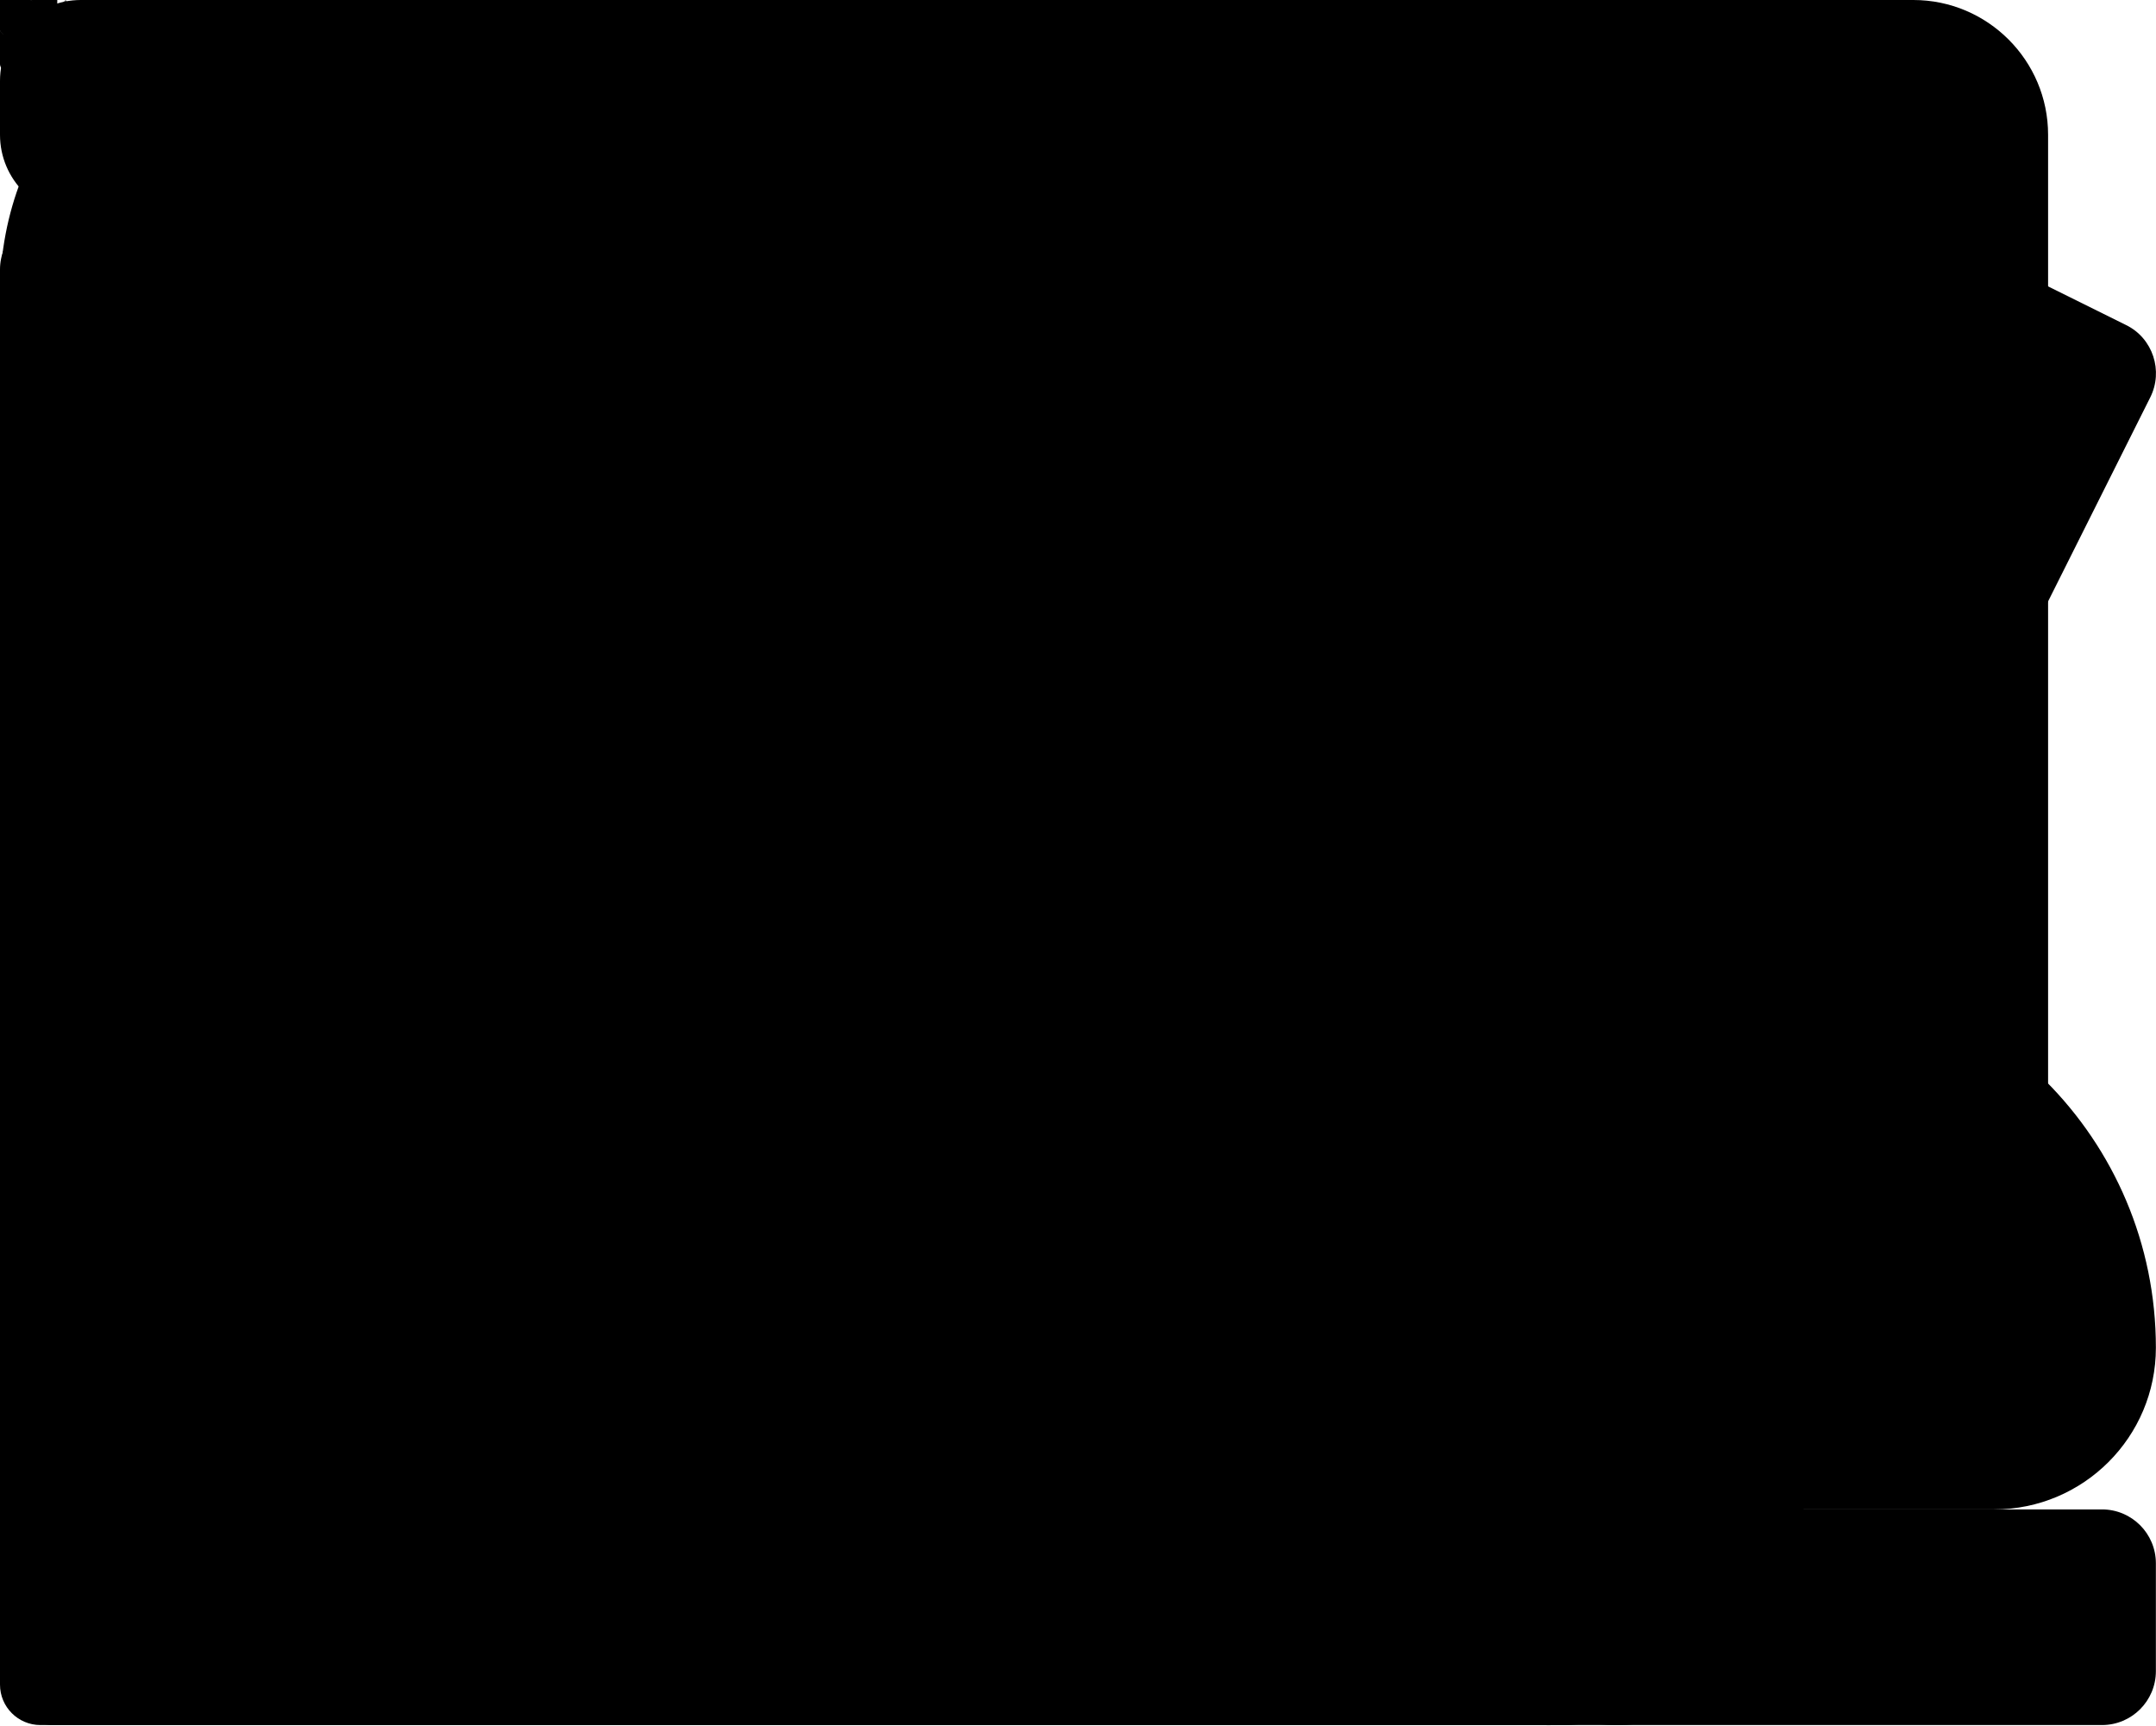
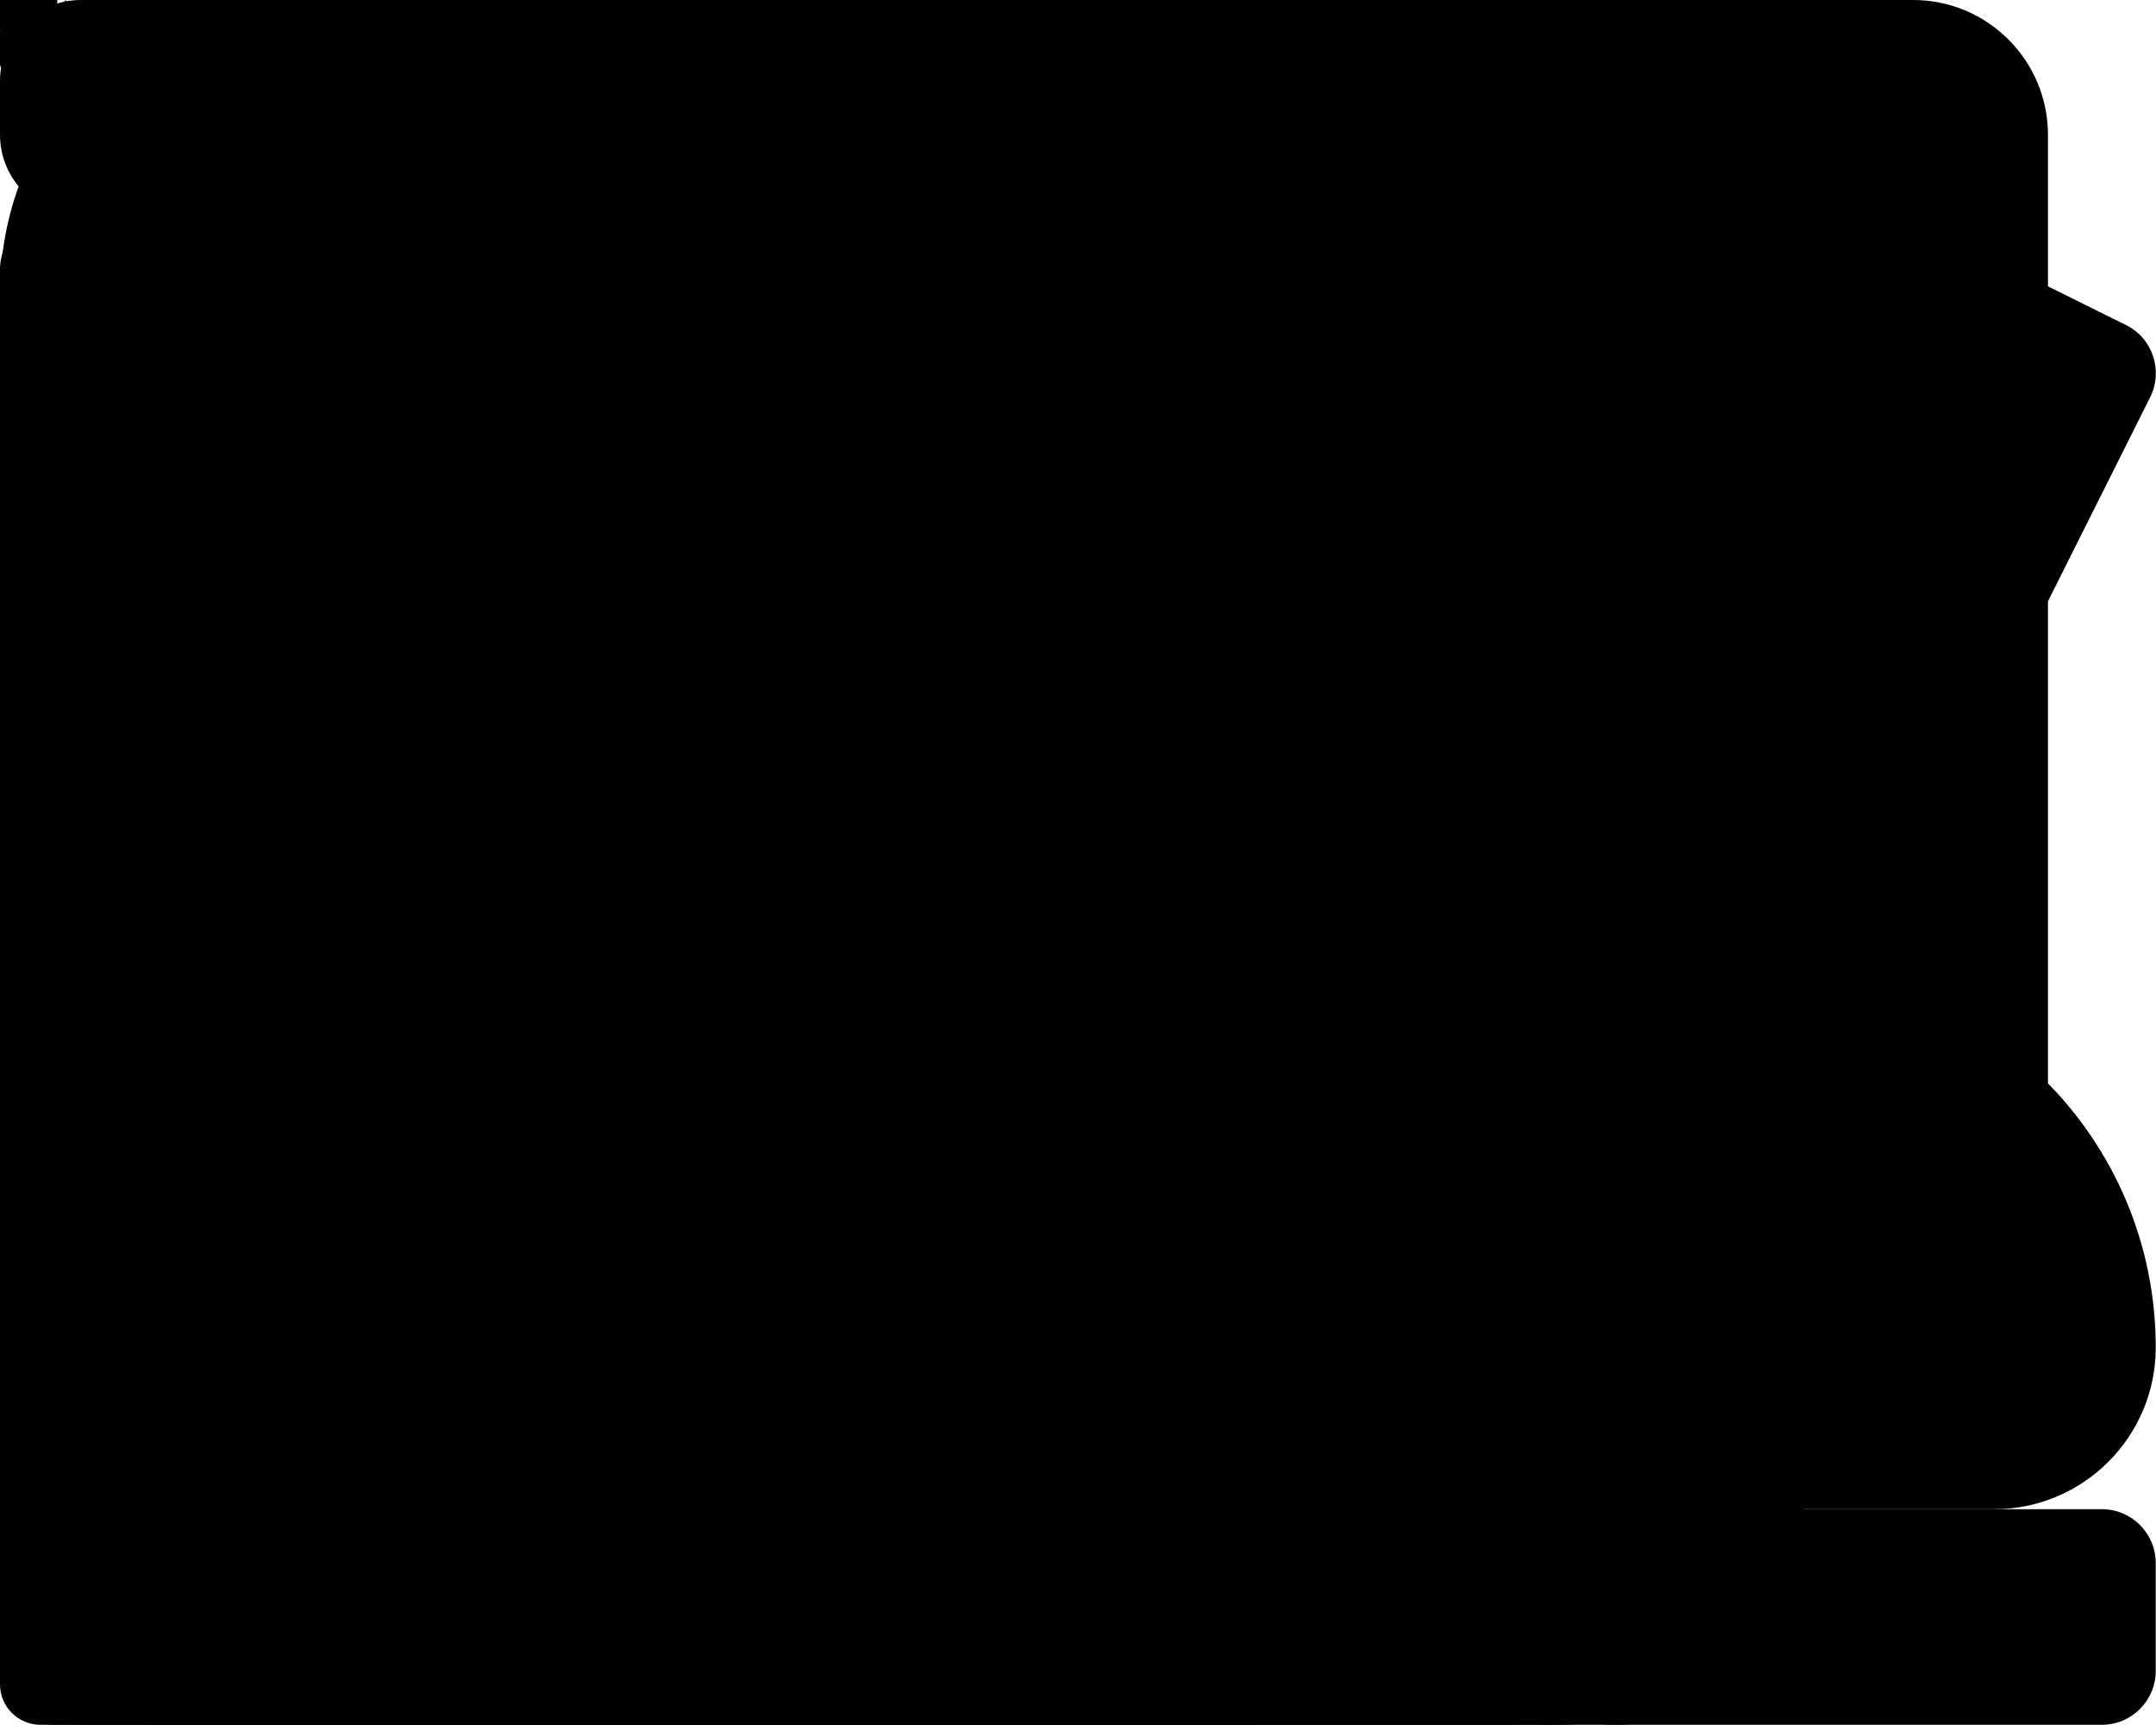
<svg xmlns="http://www.w3.org/2000/svg">
  <path id="pencil" d="M3,17.25V21H6.75L17.81,9.94,14.06,6.19ZM20.71,7.04a1,1,0,0,0,0-1.41L18.37,3.29a1,1,0,0,0-1.41,0L15.13,5.12l3.75,3.75,1.83-1.83Z" transform="translate(-3 -2.998)" />
  <path id="star" d="M12,17.27,18.18,21l-1.64-7.03L22,9.24l-7.19-.61L12,2,9.19,8.63,2,9.24l5.46,4.73L5.82,21Z" transform="translate(-2 -2)" />
  <path id="productIcon" d="M20,6H17.82A2.993,2.993,0,0,0,12.5,3.35l-.5.67-.5-.68A2.994,2.994,0,0,0,6.18,6H4A1.985,1.985,0,0,0,2.01,8L2,19a1.993,1.993,0,0,0,2,2H20a1.993,1.993,0,0,0,2-2V8A1.993,1.993,0,0,0,20,6ZM15,4a1,1,0,1,1-1,1A1,1,0,0,1,15,4ZM9,4A1,1,0,1,1,8,5,1,1,0,0,1,9,4ZM20,19H4V17H20Zm0-5H4V8H9.08L7,10.83,8.62,12,11,8.76,12,7.4l1,1.36L15.38,12,17,10.83,14.92,8H20Z" transform="translate(-2 -2)" />
  <path id="order" d="M7,18a2,2,0,1,0,2,2A2,2,0,0,0,7,18ZM1,2V4H3l3.6,7.59L5.25,14.04A1.933,1.933,0,0,0,5,15a2.006,2.006,0,0,0,2,2H19V15H7.42a.248.248,0,0,1-.25-.25l.03-.12L8.1,13h7.45a1.991,1.991,0,0,0,1.75-1.03l3.58-6.49A.977.977,0,0,0,21,5a1,1,0,0,0-1-1H5.21L4.27,2H1ZM17,18a2,2,0,1,0,2,2A2,2,0,0,0,17,18Z" transform="translate(-1 -2)" />
  <g id="categories" data-name="Group 320" transform="translate(2 0.734)">
    <g id="Group_321" data-name="Group 321" transform="translate(-110 -55)">
      <path id="" d="M3,9H1V20a1.993,1.993,0,0,0,2,2H17a1.993,1.993,0,0,0,2-2H3ZM18,5V3a1.993,1.993,0,0,0-2-2H12a1.993,1.993,0,0,0-2,2V5H5V16a1.993,1.993,0,0,0,2,2H21a1.993,1.993,0,0,0,2-2V5ZM12,3h4V5H12Zm0,12V8l5.5,3Z" transform="translate(107 53.266)" />
    </g>
  </g>
  <path id="report" d="M12,2A10,10,0,1,0,22,12,10,10,0,0,0,12,2Zm1,15H11V11h2Zm0-8H11V7h2Z" transform="translate(-2 -2)" />
  <path id="message" data-name="Union 11" d="M11.875,15.438H5.938l2.171-2.376h7.329a1.187,1.187,0,0,0,1.187-1.187V4.751h1.187A1.187,1.187,0,0,1,19,5.938v8.312a1.188,1.188,0,0,1-1.187,1.188H15.438V19ZM3.562,10.687H1.187A1.188,1.188,0,0,1,0,9.5V1.187A1.188,1.188,0,0,1,1.187,0H13.062a1.188,1.188,0,0,1,1.187,1.187V9.5a1.187,1.187,0,0,1-1.187,1.187H7.125L3.562,14.249Z" />
  <path id="profile" d="M18.147,12.159a7.21,7.21,0,0,0,.065-.907,7.211,7.211,0,0,0-.065-.907L20.1,8.819a.467.467,0,0,0,.111-.592l-1.85-3.2a.465.465,0,0,0-.564-.2l-2.3.925a6.76,6.76,0,0,0-1.564-.907l-.352-2.452A.451.451,0,0,0,13.123,2h-3.7a.451.451,0,0,0-.453.389L8.617,4.84a7.108,7.108,0,0,0-1.564.907l-2.3-.925a.451.451,0,0,0-.564.2l-1.85,3.2a.456.456,0,0,0,.111.592L4.4,10.346a7.338,7.338,0,0,0-.065.907,7.338,7.338,0,0,0,.065.907L2.446,13.686a.467.467,0,0,0-.111.592l1.85,3.2a.465.465,0,0,0,.564.2l2.3-.925a6.76,6.76,0,0,0,1.564.907l.352,2.452a.451.451,0,0,0,.453.389h3.7a.451.451,0,0,0,.453-.389l.352-2.452a7.109,7.109,0,0,0,1.564-.907l2.3.925a.451.451,0,0,0,.564-.2l1.85-3.2a.467.467,0,0,0-.111-.592Zm-6.875,2.332a3.238,3.238,0,1,1,3.238-3.238A3.242,3.242,0,0,1,11.273,14.491Z" transform="translate(-2.271 -2)" />
  <path id="logout" d="M12.444,3H10.556v9.444h1.889Zm4.562,2.049L15.665,6.391A6.536,6.536,0,0,1,18.111,11.5,6.611,6.611,0,1,1,7.326,6.381L5.994,5.049A8.492,8.492,0,1,0,20,11.5,8.436,8.436,0,0,0,17.006,5.049Z" transform="translate(-3 -3)" />
  <path id="addProduct" d="M16,8H14v3H11v2h3v3h2V13h3V11H16ZM15,3a9,9,0,1,0,9,9A9.014,9.014,0,0,0,15,3Zm0,16a7,7,0,1,1,7-7A7.008,7.008,0,0,1,15,19Z" transform="translate(-6 -3)" />
  <path id="visitShop" d="M20,4H4V6H20Zm1,10V12L20,7H4L3,12v2H4v6H14V14h4v6h2V14Zm-9,4H6V14h6Z" transform="translate(-3 -4)" />
  <g id="chipDelete" data-name="Icon / Cancel / Filled" opacity="0.5">
    <rect id="Box" />
    <path id="Icon_Cancel_Dark" data-name="Icon / Cancel / Dark" d="M151.389-13.6l-.989.989-2.511-2.511-2.511,2.511-.989-.989,2.511-2.511-2.511-2.511.989-.989,2.511,2.511,2.511-2.511.989.989-2.511,2.511Zm-3.5-9.511a7,7,0,0,0-7,7,7,7,0,0,0,7,7,7,7,0,0,0,7-7,7,7,0,0,0-7-7Z" transform="translate(-140.889 23.111)" fill-rule="evenodd" />
  </g>
  <path id="times" d="M19,6.41,17.59,5,12,10.59,6.41,5,5,6.41,10.59,12,5,17.59,6.41,19,12,13.41,17.59,19,19,17.59,13.41,12Z" transform="translate(-5 -5)" />
  <path id="arrowDown" d="M19.459,0,11.025,8.416,2.591,0,0,2.591,11.025,13.616,22.05,2.591Z" fill="rgba(0,0,0,0.6)" />
  <path id="mapPlace" d="M12,2A7,7,0,0,0,5,9c0,5.25,7,13,7,13s7-7.75,7-13A7,7,0,0,0,12,2Zm0,9.5A2.5,2.5,0,1,1,14.5,9,2.5,2.5,0,0,1,12,11.5Z" transform="translate(-5 -2)" />
  <path id="copy" d="M16,1H4A2.006,2.006,0,0,0,2,3V17H4V3H16Zm3,4H8A2.006,2.006,0,0,0,6,7V21a2.006,2.006,0,0,0,2,2H19a2.006,2.006,0,0,0,2-2V7A2.006,2.006,0,0,0,19,5Zm0,16H8V7H19Z" transform="translate(-2 -1)" />
  <path id="email" d="M16.457,4H3.606a1.6,1.6,0,0,0-1.6,1.606L2,15.244A1.611,1.611,0,0,0,3.606,16.85h12.85a1.611,1.611,0,0,0,1.606-1.606V5.606A1.611,1.611,0,0,0,16.457,4Zm0,3.213-6.425,4.016L3.606,7.213V5.606l6.425,4.016,6.425-4.016Z" fill="rgba(0,0,0,0.6)" transform="translate(-2 -4)" />
  <path id="phone" d="M5.694,8.8A11.276,11.276,0,0,0,10.6,13.7l1.638-1.638A.74.74,0,0,1,13,11.887a8.491,8.491,0,0,0,2.657.424.747.747,0,0,1,.744.744v2.6a.747.747,0,0,1-.744.744A12.653,12.653,0,0,1,3,3.744.747.747,0,0,1,3.744,3H6.349a.747.747,0,0,1,.744.744A8.456,8.456,0,0,0,7.518,6.4a.747.747,0,0,1-.186.759Z" fill="rgba(0,0,0,0.6)" transform="translate(-3 -3)" />
  <path id="visibilityOff" d="M12,7a5,5,0,0,1,5,5,4.853,4.853,0,0,1-.36,1.83l2.92,2.92A11.817,11.817,0,0,0,22.99,12a11.827,11.827,0,0,0-11-7.5,11.645,11.645,0,0,0-3.98.7l2.16,2.16A4.853,4.853,0,0,1,12,7ZM2,4.27,4.28,6.55l.46.46A11.8,11.8,0,0,0,1,12a11.822,11.822,0,0,0,15.38,6.66l.42.42L19.73,22,21,20.73,3.27,3ZM7.53,9.8l1.55,1.55A2.821,2.821,0,0,0,9,12a3,3,0,0,0,3,3,2.821,2.821,0,0,0,.65-.08l1.55,1.55A4.967,4.967,0,0,1,7.53,9.8Zm4.31-.78,3.15,3.15.02-.16a3,3,0,0,0-3-3Z" transform="translate(-1 -3)" />
  <path id="visibilityOn" d="M572.52 241.4C518.29 135.59 410.93 64 288 64S57.68 135.64 3.48 241.41a32.35 32.35 0 0 0 0 29.19C57.71 376.41 165.07 448 288 448s230.32-71.64 284.52-177.41a32.35 32.35 0 0 0 0-29.19zM288 400a144 144 0 1 1 144-144 143.93 143.93 0 0 1-144 144zm0-240a95.31 95.31 0 0 0-25.31 3.79 47.85 47.85 0 0 1-66.9 66.9A95.78 95.78 0 1 0 288 160z" />
  <path id="delete" d="M6.194,22.111A2.4,2.4,0,0,0,8.583,24.5h9.556a2.4,2.4,0,0,0,2.389-2.389V7.778H6.194Zm2.938-8.5,1.684-1.684,2.544,2.532,2.532-2.532,1.684,1.684-2.532,2.532,2.532,2.532-1.684,1.684-2.532-2.532-2.532,2.532L9.145,18.671l2.532-2.532Zm8.409-9.412L16.347,3H10.375L9.181,4.194H5V6.583H21.722V4.194Z" transform="translate(-5 -3)" fill="rgba(0,0,0,0.6)" />
  <path id="rightArrow" d="M10,6,8.59,7.41,13.17,12,8.59,16.59,10,18l6-6Z" transform="translate(-8.59 -6)" />
  <path id="leftArrow" d="M15.41,16.09,10.83,11.5l4.58-4.59L14,5.5l-6,6,6,6Z" transform="translate(-8 -5.5)" />
  <path id="backSpace" d="M30.512,13.642H8.854l5.472-5.487L12.171,6,3,15.171l9.171,9.171,2.155-2.155L8.854,16.7H30.512Z" transform="translate(-3 -6)" fill="#404040" />
  <path id="camera" d="M3,4V1H5V4H8V6H5V9H3V6H0V4Zm3,6V7H9V4h7l1.83,2H21a2.006,2.006,0,0,1,2,2V20a2.006,2.006,0,0,1-2,2H5a2.006,2.006,0,0,1-2-2V10Zm7,9a5,5,0,1,0-5-5A5,5,0,0,0,13,19ZM9.8,14A3.2,3.2,0,1,0,13,10.8,3.2,3.2,0,0,0,9.8,14Z" transform="translate(0 -1)" />
  <path id="verticalElipsis" d="M12,8a2,2,0,1,0-2-2A2.006,2.006,0,0,0,12,8Zm0,2a2,2,0,1,0,2,2A2.006,2.006,0,0,0,12,10Zm0,6a2,2,0,1,0,2,2A2.006,2.006,0,0,0,12,16Z" transform="translate(-10 -4)" />
  <path id="globe" d="M248 8C111.03 8 0 119.03 0 256s111.03 248 248 248 248-111.03 248-248S384.97 8 248 8zm160 215.5v6.93c0 5.87-3.32 11.24-8.57 13.86l-15.39 7.7a15.485 15.485 0 0 1-15.53-.97l-18.21-12.14a15.52 15.52 0 0 0-13.5-1.81l-2.65.88c-9.7 3.23-13.66 14.79-7.99 23.3l13.24 19.86c2.87 4.31 7.71 6.9 12.89 6.9h8.21c8.56 0 15.5 6.94 15.5 15.5v11.34c0 3.35-1.09 6.62-3.1 9.3l-18.74 24.98c-1.42 1.9-2.39 4.1-2.83 6.43l-4.3 22.83c-.62 3.29-2.29 6.29-4.76 8.56a159.608 159.608 0 0 0-25 29.16l-13.03 19.55a27.756 27.756 0 0 1-23.09 12.36c-10.51 0-20.12-5.94-24.82-15.34a78.902 78.902 0 0 1-8.33-35.29V367.5c0-8.56-6.94-15.5-15.5-15.5h-25.88c-14.49 0-28.38-5.76-38.63-16a54.659 54.659 0 0 1-16-38.63v-14.06c0-17.19 8.1-33.38 21.85-43.7l27.58-20.69a54.663 54.663 0 0 1 32.78-10.93h.89c8.48 0 16.85 1.97 24.43 5.77l14.72 7.36c3.68 1.84 7.93 2.14 11.83.84l47.31-15.77c6.33-2.11 10.6-8.03 10.6-14.7 0-8.56-6.94-15.5-15.5-15.5h-10.09c-4.11 0-8.05-1.63-10.96-4.54l-6.92-6.92a15.493 15.493 0 0 0-10.96-4.54H199.5c-8.56 0-15.5-6.94-15.5-15.5v-4.4c0-7.11 4.84-13.31 11.74-15.04l14.45-3.61c3.74-.94 7-3.23 9.14-6.44l8.08-12.11c2.87-4.31 7.71-6.9 12.89-6.9h24.21c8.56 0 15.5-6.94 15.5-15.5v-21.7C359.23 71.63 422.86 131.02 441.93 208H423.5c-8.56 0-15.5 6.94-15.5 15.5z" />
  <path id="plusSign" d="M416 208H272V64c0-17.67-14.33-32-32-32h-32c-17.67 0-32 14.33-32 32v144H32c-17.67 0-32 14.33-32 32v32c0 17.67 14.33 32 32 32h144v144c0 17.67 14.33 32 32 32h32c17.67 0 32-14.33 32-32V304h144c17.67 0 32-14.33 32-32v-32c0-17.67-14.33-32-32-32z" />
  <g id="bigCheckBox">
    <path d="m159.988 318.582c-3.988 4.012-9.43 6.25-15.082 6.25s-11.094-2.238-15.082-6.25l-120.449-120.469c-12.5-12.5-12.5-32.77 0-45.246l15.082-15.086c12.504-12.5 32.75-12.5 45.25 0l75.199 75.203 203.199-203.203c12.504-12.5 32.77-12.5 45.25 0l15.082 15.086c12.5 12.5 12.5 32.766 0 45.246zm0 0" />
  </g>
  <g id="followers">
    <path d="m197.573 188.379h-6.15c-35.801 0-65.108 28.328-66.681 63.748h139.512c-1.577-35.416-30.883-63.748-66.681-63.748z" />
    <path d="m428.513 0h-348.031c-44.366 0-80.461 39.036-80.461 87.019v219.758c0 47.982 36.095 87.018 80.461 87.018h104.492l56.241 107.171c2.591 4.937 7.706 8.03 13.282 8.03s10.691-3.093 13.282-8.03l56.241-107.171h104.492c44.366 0 80.461-39.036 80.461-87.018v-219.758c.001-47.983-36.094-87.019-80.46-87.019zm-161.193 282.128h-145.645c-14.888 0-27-12.112-27-27 0-40.134 24.565-74.635 59.448-89.266-10.311-10.331-16.695-24.581-16.695-40.295 0-31.468 25.601-57.07 57.069-57.07s57.069 25.602 57.069 57.07c0 15.714-6.385 29.964-16.695 40.295 34.883 14.63 59.448 49.131 59.448 89.265.001 14.888-12.111 27.001-26.999 27.001zm129.796-24.774c0 6.353-7.742 9.529-15.485 9.529-7.742 0-15.485-3.177-15.485-9.529v-101.053l-5.758 3.574c-1.786 1.191-3.573 1.588-4.963 1.588-5.758 0-9.729-6.155-9.729-12.309 0-4.169 1.787-8.14 5.758-10.522l26.206-15.882c1.589-.993 3.574-1.39 5.758-1.39 6.353 0 13.698 3.772 13.698 9.728z" />
    <path d="m194.498 152.637c14.926 0 27.069-12.143 27.069-27.07 0-14.926-12.144-27.07-27.069-27.07s-27.069 12.144-27.069 27.07c-.001 14.927 12.143 27.07 27.069 27.07z" />
  </g>
  <path id="copyIcon" d="M433.941 65.941l-51.882-51.882A48 48 0 0 0 348.118 0H176c-26.51 0-48 21.49-48 48v48H48c-26.51 0-48 21.49-48 48v320c0 26.51 21.49 48 48 48h224c26.51 0 48-21.49 48-48v-48h80c26.51 0 48-21.49 48-48V99.882a48 48 0 0 0-14.059-33.941zM266 464H54a6 6 0 0 1-6-6V150a6 6 0 0 1 6-6h74v224c0 26.51 21.49 48 48 48h96v42a6 6 0 0 1-6 6zm128-96H182a6 6 0 0 1-6-6V54a6 6 0 0 1 6-6h106v88c0 13.255 10.745 24 24 24h88v202a6 6 0 0 1-6 6zm6-256h-64V48h9.632c1.591 0 3.117.632 4.243 1.757l48.368 48.368a6 6 0 0 1 1.757 4.243V112z" />
  <g id="facebookIcon">
    <path fill="#4267B2" d="M279.14 288l14.22-92.66h-88.91v-60.13c0-25.35 12.42-50.06 52.24-50.06h40.42V6.26S260.43 0 225.36 0c-73.22 0-121.08 44.38-121.08 124.72v70.62H22.89V288h81.39v224h100.17V288z" />
  </g>
  <path id="facebookRoundIcon" d="M504 256C504 119 393 8 256 8S8 119 8 256c0 123.78 90.69 226.38 209.25 245V327.69h-63V256h63v-54.64c0-62.15 37-96.48 93.67-96.48 27.14 0 55.52 4.84 55.52 4.84v61h-31.28c-30.8 0-40.41 19.12-40.41 38.73V256h68.78l-11 71.69h-57.78V501C413.31 482.38 504 379.78 504 256z" />
  <path id="whatsappIcon" fill="#25D366" d="M380.9 97.1C339 55.1 283.2 32 223.9 32c-122.4 0-222 99.6-222 222 0 39.1 10.2 77.3 29.6 111L0 480l117.7-30.9c32.4 17.7 68.9 27 106.1 27h.1c122.3 0 224.1-99.6 224.1-222 0-59.3-25.2-115-67.1-157zm-157 341.6c-33.2 0-65.7-8.9-94-25.7l-6.7-4-69.8 18.3L72 359.2l-4.4-7c-18.5-29.4-28.2-63.3-28.2-98.2 0-101.7 82.8-184.5 184.6-184.5 49.3 0 95.6 19.2 130.4 54.1 34.8 34.9 56.2 81.2 56.1 130.5 0 101.8-84.9 184.6-186.6 184.6zm101.2-138.2c-5.5-2.8-32.8-16.2-37.9-18-5.1-1.9-8.8-2.8-12.5 2.8-3.7 5.6-14.3 18-17.6 21.8-3.2 3.7-6.5 4.2-12 1.4-32.6-16.3-54-29.1-75.5-66-5.7-9.8 5.7-9.1 16.3-30.3 1.8-3.7.9-6.9-.5-9.7-1.4-2.8-12.5-30.1-17.1-41.2-4.5-10.8-9.1-9.3-12.5-9.5-3.2-.2-6.9-.2-10.6-.2-3.7 0-9.7 1.4-14.8 6.9-5.1 5.6-19.4 19-19.4 46.3 0 27.3 19.9 53.7 22.6 57.4 2.8 3.7 39.1 59.7 94.8 83.8 35.2 15.2 49 16.5 66.6 13.9 10.7-1.6 32.8-13.4 37.4-26.4 4.6-13 4.6-24.1 3.2-26.4-1.3-2.5-5-3.9-10.5-6.6z" />
  <path id="whatsappIcon2" d="M380.9 97.1C339 55.1 283.2 32 223.9 32c-122.4 0-222 99.6-222 222 0 39.1 10.2 77.3 29.6 111L0 480l117.7-30.9c32.4 17.7 68.9 27 106.1 27h.1c122.3 0 224.1-99.6 224.1-222 0-59.3-25.2-115-67.1-157zm-157 341.6c-33.2 0-65.7-8.9-94-25.7l-6.7-4-69.8 18.3L72 359.2l-4.4-7c-18.5-29.4-28.2-63.3-28.2-98.2 0-101.7 82.8-184.5 184.6-184.5 49.3 0 95.6 19.2 130.4 54.1 34.8 34.9 56.2 81.2 56.1 130.5 0 101.8-84.9 184.6-186.6 184.6zm101.2-138.2c-5.5-2.8-32.8-16.2-37.9-18-5.1-1.9-8.8-2.8-12.5 2.8-3.7 5.6-14.3 18-17.6 21.8-3.2 3.7-6.5 4.2-12 1.4-32.6-16.3-54-29.1-75.5-66-5.7-9.8 5.7-9.1 16.3-30.3 1.8-3.7.9-6.9-.5-9.7-1.4-2.8-12.5-30.1-17.1-41.2-4.5-10.8-9.1-9.3-12.5-9.5-3.2-.2-6.9-.2-10.6-.2-3.7 0-9.7 1.4-14.8 6.9-5.1 5.6-19.4 19-19.4 46.3 0 27.3 19.9 53.7 22.6 57.4 2.8 3.7 39.1 59.7 94.8 83.8 35.2 15.2 49 16.5 66.6 13.9 10.7-1.6 32.8-13.4 37.4-26.4 4.6-13 4.6-24.1 3.2-26.4-1.3-2.5-5-3.9-10.5-6.6z" />
  <path id="twitterIcon" fill="#1DA1F2" d="M459.37 151.716c.325 4.548.325 9.097.325 13.645 0 138.72-105.583 298.558-298.558 298.558-59.452 0-114.68-17.219-161.137-47.106 8.447.974 16.568 1.299 25.34 1.299 49.055 0 94.213-16.568 130.274-44.832-46.132-.975-84.792-31.188-98.112-72.772 6.498.974 12.995 1.624 19.818 1.624 9.421 0 18.843-1.3 27.614-3.573-48.081-9.747-84.143-51.98-84.143-102.985v-1.299c13.969 7.797 30.214 12.67 47.431 13.319-28.264-18.843-46.781-51.005-46.781-87.391 0-19.492 5.197-37.36 14.294-52.954 51.655 63.675 129.3 105.258 216.365 109.807-1.624-7.797-2.599-15.918-2.599-24.04 0-57.828 46.782-104.934 104.934-104.934 30.213 0 57.502 12.67 76.67 33.137 23.715-4.548 46.456-13.32 66.599-25.34-7.798 24.366-24.366 44.833-46.132 57.827 21.117-2.273 41.584-8.122 60.426-16.243-14.292 20.791-32.161 39.308-52.628 54.253z" />
  <path id="twitterIcon2" d="M459.37 151.716c.325 4.548.325 9.097.325 13.645 0 138.72-105.583 298.558-298.558 298.558-59.452 0-114.68-17.219-161.137-47.106 8.447.974 16.568 1.299 25.34 1.299 49.055 0 94.213-16.568 130.274-44.832-46.132-.975-84.792-31.188-98.112-72.772 6.498.974 12.995 1.624 19.818 1.624 9.421 0 18.843-1.3 27.614-3.573-48.081-9.747-84.143-51.98-84.143-102.985v-1.299c13.969 7.797 30.214 12.67 47.431 13.319-28.264-18.843-46.781-51.005-46.781-87.391 0-19.492 5.197-37.36 14.294-52.954 51.655 63.675 129.3 105.258 216.365 109.807-1.624-7.797-2.599-15.918-2.599-24.04 0-57.828 46.782-104.934 104.934-104.934 30.213 0 57.502 12.67 76.67 33.137 23.715-4.548 46.456-13.32 66.599-25.34-7.798 24.366-24.366 44.833-46.132 57.827 21.117-2.273 41.584-8.122 60.426-16.243-14.292 20.791-32.161 39.308-52.628 54.253z" />
  <path id="dashboard" d="M332.8 320h38.4c6.4 0 12.8-6.4 12.8-12.8V172.8c0-6.4-6.4-12.8-12.8-12.8h-38.4c-6.4 0-12.8 6.4-12.8 12.8v134.4c0 6.4 6.4 12.8 12.8 12.8zm96 0h38.4c6.4 0 12.8-6.4 12.8-12.8V76.8c0-6.4-6.4-12.8-12.8-12.8h-38.4c-6.4 0-12.8 6.4-12.8 12.8v230.4c0 6.4 6.4 12.8 12.8 12.8zm-288 0h38.4c6.4 0 12.8-6.4 12.8-12.8v-70.4c0-6.4-6.4-12.8-12.8-12.8h-38.4c-6.4 0-12.8 6.4-12.8 12.8v70.4c0 6.4 6.4 12.8 12.8 12.8zm96 0h38.4c6.4 0 12.8-6.4 12.8-12.8V108.8c0-6.4-6.4-12.8-12.8-12.8h-38.4c-6.4 0-12.8 6.4-12.8 12.8v198.4c0 6.4 6.4 12.8 12.8 12.8zM496 384H64V80c0-8.84-7.16-16-16-16H16C7.16 64 0 71.16 0 80v336c0 17.67 14.33 32 32 32h464c8.84 0 16-7.16 16-16v-32c0-8.84-7.16-16-16-16z" />
  <path id="bigGift" d="M32 448c0 17.7 14.3 32 32 32h160V320H32v128zm256 32h160c17.7 0 32-14.3 32-32V320H288v160zm192-320h-42.1c6.2-12.1 10.1-25.5 10.1-40 0-48.5-39.5-88-88-88-41.6 0-68.5 21.3-103 68.3-34.5-47-61.4-68.3-103-68.3-48.5 0-88 39.5-88 88 0 14.5 3.8 27.9 10.1 40H32c-17.7 0-32 14.3-32 32v80c0 8.8 7.2 16 16 16h480c8.8 0 16-7.2 16-16v-80c0-17.7-14.3-32-32-32zm-326.1 0c-22.1 0-40-17.9-40-40s17.9-40 40-40c19.9 0 34.6 3.3 86.1 80h-86.1zm206.1 0h-86.1c51.4-76.5 65.7-80 86.1-80 22.1 0 40 17.9 40 40s-17.9 40-40 40z" />
  <path id="bigSmile" d="M248 8C111 8 0 119 0 256s111 248 248 248 248-111 248-248S385 8 248 8zm0 448c-110.3 0-200-89.7-200-200S137.7 56 248 56s200 89.7 200 200-89.7 200-200 200zm-80-216c17.7 0 32-14.3 32-32s-14.3-32-32-32-32 14.3-32 32 14.3 32 32 32zm160 0c17.7 0 32-14.3 32-32s-14.3-32-32-32-32 14.3-32 32 14.3 32 32 32zm4 72.6c-20.8 25-51.5 39.4-84 39.4s-63.2-14.3-84-39.4c-8.5-10.2-23.7-11.5-33.8-3.1-10.2 8.5-11.5 23.6-3.1 33.8 30 36 74.1 56.6 120.9 56.6s90.9-20.6 120.9-56.6c8.5-10.2 7.1-25.3-3.1-33.8-10.1-8.4-25.3-7.1-33.8 3.1z" />
  <path id="naira" d="M477.832,274.28h-67.743v-65.106h67.743c10.179,0,18.43-8.243,18.43-18.424c0-10.182-8.251-18.43-18.43-18.43h-67.743   V81.982c0-13.187-2.606-22.866-7.743-28.762c-4.882-5.609-11.301-8.219-20.19-8.219c-8.482,0-14.659,2.592-19.447,8.166   c-5.077,5.902-7.654,15.599-7.654,28.821v90.343H227.627l-54.181-81.988c-4.637-7.317-8.997-14.171-13.231-20.75   c-3.812-5.925-7.53-10.749-11.042-14.351c-3.109-3.189-6.652-5.657-10.796-7.554c-3.91-1.785-8.881-2.681-14.762-2.681   c-7.501,0-14.31,2.055-20.83,6.277c-6.452,4.176-10.912,9.339-13.636,15.785c-2.391,6.126-3.656,15.513-3.656,27.63v77.626h-67.07   C8.246,172.326,0,180.574,0,190.755c0,10.181,8.246,18.424,18.424,18.424h67.07v65.113h-67.07C8.246,274.292,0,282.538,0,292.722   C0,302.9,8.246,311.14,18.424,311.14h67.07v103.143c0,12.797,2.689,22.378,8.015,28.466c5.065,5.805,11.487,8.5,20.208,8.5   c8.414,0,14.786-2.707,20.07-8.523c5.411-5.958,8.148-15.533,8.148-28.442V311.14h115.308l62.399,95.683   c4.339,6.325,8.819,12.709,13.287,18.969c4.031,5.621,8.429,10.574,13.069,14.711c4.179,3.742,8.659,6.484,13.316,8.157   c4.794,1.726,10.397,2.601,16.615,2.601c16.875,0,34.158-5.166,34.158-43.479V311.14h67.743c10.179,0,18.43-8.252,18.43-18.43   C496.262,282.532,488.011,274.28,477.832,274.28z M355.054,209.173v65.106h-60.041l-43.021-65.106H355.054z M141.936,134.364   l24.76,37.956h-24.76V134.364z M141.936,274.28v-65.106h48.802l42.466,65.106H141.936z M355.054,365.153l-35.683-54.013h35.683   V365.153z" />
  <path id="person" d="M12,12A4,4,0,1,0,8,8,4,4,0,0,0,12,12Zm0,2c-2.67,0-8,1.34-8,4v2H20V18C20,15.34,14.67,14,12,14Z" transform="translate(-4 -4)" />
  <path id="followerBig" d="M192 256c61.9 0 112-50.1 112-112S253.9 32 192 32 80 82.1 80 144s50.1 112 112 112zm76.8 32h-8.3c-20.8 10-43.9 16-68.5 16s-47.6-6-68.5-16h-8.3C51.6 288 0 339.6 0 403.2V432c0 26.5 21.5 48 48 48h288c26.5 0 48-21.5 48-48v-28.8c0-63.6-51.6-115.2-115.2-115.2zM480 256c53 0 96-43 96-96s-43-96-96-96-96 43-96 96 43 96 96 96zm48 32h-3.8c-13.9 4.8-28.6 8-44.2 8s-30.3-3.2-44.2-8H432c-20.4 0-39.2 5.9-55.7 15.4 24.4 26.3 39.7 61.2 39.7 99.8v38.4c0 2.2-.5 4.3-.6 6.4H592c26.5 0 48-21.5 48-48 0-61.9-50.1-112-112-112z" />
  <path id="searchGlass" d="M505 442.7L405.3 343c-4.5-4.5-10.6-7-17-7H372c27.6-35.3 44-79.7 44-128C416 93.1 322.9 0 208 0S0 93.1 0 208s93.1 208 208 208c48.3 0 92.7-16.4 128-44v16.3c0 6.4 2.5 12.5 7 17l99.7 99.7c9.4 9.4 24.6 9.4 33.9 0l28.3-28.3c9.4-9.4 9.4-24.6.1-34zM208 336c-70.7 0-128-57.2-128-128 0-70.7 57.2-128 128-128 70.7 0 128 57.2 128 128 0 70.7-57.2 128-128 128z" />
  <path id="homeIcon" d="M11.882,24V16.588h4.941V24H23V14.118h3.706L14.353,3,2,14.118H5.706V24Z" transform="translate(-2 -3)" />
  <path id="mapMaker" d="M10.937,2A5.933,5.933,0,0,0,5,7.937c0,4.453,5.937,11.026,5.937,11.026s5.937-6.573,5.937-11.026A5.933,5.933,0,0,0,10.937,2Zm0,8.057a2.12,2.12,0,1,1,2.12-2.12A2.121,2.121,0,0,1,10.937,10.057Z" transform="translate(-5 -2)" />
  <path id="thumbsUp" d="M104 224H24c-13.255 0-24 10.745-24 24v240c0 13.255 10.745 24 24 24h80c13.255 0 24-10.745 24-24V248c0-13.255-10.745-24-24-24zM64 472c-13.255 0-24-10.745-24-24s10.745-24 24-24 24 10.745 24 24-10.745 24-24 24zM384 81.452c0 42.416-25.97 66.208-33.277 94.548h101.723c33.397 0 59.397 27.746 59.553 58.098.084 17.938-7.546 37.249-19.439 49.197l-.11.11c9.836 23.337 8.237 56.037-9.308 79.469 8.681 25.895-.069 57.704-16.382 74.757 4.298 17.598 2.244 32.575-6.148 44.632C440.202 511.587 389.616 512 346.839 512l-2.845-.001c-48.287-.017-87.806-17.598-119.56-31.725-15.957-7.099-36.821-15.887-52.651-16.178-6.54-.12-11.783-5.457-11.783-11.998v-213.77c0-3.2 1.282-6.271 3.558-8.521 39.614-39.144 56.648-80.587 89.117-113.111 14.804-14.832 20.188-37.236 25.393-58.902C282.515 39.293 291.817 0 312 0c24 0 72 8 72 81.452z" />
  <path id="bigDelete" d="M268 416h24a12 12 0 0 0 12-12V188a12 12 0 0 0-12-12h-24a12 12 0 0 0-12 12v216a12 12 0 0 0 12 12zM432 80h-82.41l-34-56.7A48 48 0 0 0 274.41 0H173.59a48 48 0 0 0-41.16 23.3L98.41 80H16A16 16 0 0 0 0 96v16a16 16 0 0 0 16 16h16v336a48 48 0 0 0 48 48h288a48 48 0 0 0 48-48V128h16a16 16 0 0 0 16-16V96a16 16 0 0 0-16-16zM171.84 50.91A6 6 0 0 1 177 48h94a6 6 0 0 1 5.15 2.91L293.61 80H154.39zM368 464H80V128h288zm-212-48h24a12 12 0 0 0 12-12V188a12 12 0 0 0-12-12h-24a12 12 0 0 0-12 12v216a12 12 0 0 0 12 12z" />
  <path id="inviteBusiness" d="M176 216h160c8.84 0 16-7.16 16-16v-16c0-8.84-7.16-16-16-16H176c-8.84 0-16 7.16-16 16v16c0 8.84 7.16 16 16 16zm-16 80c0 8.84 7.16 16 16 16h160c8.84 0 16-7.16 16-16v-16c0-8.84-7.16-16-16-16H176c-8.84 0-16 7.16-16 16v16zm96 121.13c-16.42 0-32.84-5.06-46.86-15.19L0 250.86V464c0 26.51 21.49 48 48 48h416c26.51 0 48-21.49 48-48V250.86L302.86 401.94c-14.02 10.12-30.44 15.19-46.86 15.19zm237.61-254.18c-8.85-6.94-17.24-13.47-29.61-22.81V96c0-26.51-21.49-48-48-48h-77.55c-3.04-2.2-5.87-4.26-9.04-6.56C312.6 29.17 279.2-.35 256 0c-23.2-.35-56.59 29.17-73.41 41.44-3.17 2.3-6 4.36-9.04 6.56H96c-26.51 0-48 21.49-48 48v44.14c-12.37 9.33-20.76 15.87-29.61 22.81A47.995 47.995 0 0 0 0 200.72v10.65l96 69.35V96h320v184.72l96-69.35v-10.65c0-14.74-6.78-28.67-18.39-37.77z" />
  <path id="rotateImage" d="M440.65 12.57l4 82.77A247.16 247.16 0 0 0 255.83 8C134.73 8 33.91 94.92 12.29 209.82A12 12 0 0 0 24.09 224h49.05a12 12 0 0 0 11.67-9.26 175.91 175.91 0 0 1 317-56.94l-101.46-4.86a12 12 0 0 0-12.57 12v47.41a12 12 0 0 0 12 12H500a12 12 0 0 0 12-12V12a12 12 0 0 0-12-12h-47.37a12 12 0 0 0-11.98 12.57zM255.83 432a175.61 175.61 0 0 1-146-77.8l101.8 4.87a12 12 0 0 0 12.57-12v-47.4a12 12 0 0 0-12-12H12a12 12 0 0 0-12 12V500a12 12 0 0 0 12 12h47.35a12 12 0 0 0 12-12.6l-4.15-82.57A247.17 247.17 0 0 0 255.83 504c121.11 0 221.93-86.92 243.55-201.82a12 12 0 0 0-11.8-14.18h-49.05a12 12 0 0 0-11.67 9.26A175.86 175.86 0 0 1 255.83 432z" />
  <path id="expandImage" d="M212.686 315.314L120 408l32.922 31.029c15.12 15.12 4.412 40.971-16.97 40.971h-112C10.697 480 0 469.255 0 456V344c0-21.382 25.803-32.09 40.922-16.971L72 360l92.686-92.686c6.248-6.248 16.379-6.248 22.627 0l25.373 25.373c6.249 6.248 6.249 16.378 0 22.627zm22.628-118.628L328 104l-32.922-31.029C279.958 57.851 290.666 32 312.048 32h112C437.303 32 448 42.745 448 56v112c0 21.382-25.803 32.09-40.922 16.971L376 152l-92.686 92.686c-6.248 6.248-16.379 6.248-22.627 0l-25.373-25.373c-6.249-6.248-6.249-16.378 0-22.627z" />
  <path id="modalArrowLeft" d="M30.512,13.642H8.854l5.472-5.487L12.171,6,3,15.171l9.171,9.171,2.155-2.155L8.854,16.7H30.512Z" transform="translate(-3 -6)" />
  <path id="industryFashion" d="M631.2 96.5L436.5 0C416.4 27.8 371.9 47.2 320 47.2S223.6 27.8 203.5 0L8.8 96.5c-7.9 4-11.1 13.6-7.2 21.5l57.2 114.5c4 7.9 13.6 11.1 21.5 7.2l56.6-27.7c10.6-5.2 23 2.5 23 14.4V480c0 17.7 14.3 32 32 32h256c17.7 0 32-14.3 32-32V226.3c0-11.8 12.4-19.6 23-14.4l56.6 27.7c7.9 4 17.5.8 21.5-7.2L638.3 118c4-7.9.8-17.6-7.1-21.5z" />
  <path id="industryBeauty" d="M248 8C111 8 0 119 0 256s111 248 248 248 248-111 248-248S385 8 248 8zm0 448c-110.3 0-200-89.7-200-200S137.7 56 248 56s200 89.7 200 200-89.7 200-200 200zm117.8-146.4c-10.2-8.5-25.3-7.1-33.8 3.1-20.8 25-51.5 39.4-84 39.4s-63.2-14.3-84-39.4c-8.5-10.2-23.7-11.5-33.8-3.1-10.2 8.5-11.5 23.6-3.1 33.8 30 36 74.1 56.6 120.9 56.6s90.9-20.6 120.9-56.6c8.5-10.2 7.1-25.3-3.1-33.8zM168 240c17.7 0 32-14.3 32-32s-14.3-32-32-32-32 14.3-32 32 14.3 32 32 32zm160-60c-25.7 0-55.9 16.9-59.9 42.1-1.7 11.2 11.5 18.2 19.8 10.8l9.5-8.5c14.8-13.2 46.2-13.2 61 0l9.5 8.5c8.5 7.4 21.6.3 19.8-10.8-3.8-25.2-34-42.1-59.7-42.1z" />
  <path id="bigCart" d="M528.12 301.319l47.273-208C578.806 78.301 567.391 64 551.99 64H159.208l-9.166-44.81C147.758 8.021 137.93 0 126.529 0H24C10.745 0 0 10.745 0 24v16c0 13.255 10.745 24 24 24h69.883l70.248 343.435C147.325 417.1 136 435.222 136 456c0 30.928 25.072 56 56 56s56-25.072 56-56c0-15.674-6.447-29.835-16.824-40h209.647C430.447 426.165 424 440.326 424 456c0 30.928 25.072 56 56 56s56-25.072 56-56c0-22.172-12.888-41.332-31.579-50.405l5.517-24.276c3.413-15.018-8.002-29.319-23.403-29.319H218.117l-6.545-32h293.145c11.206 0 20.92-7.754 23.403-18.681z" />
  <path id="cuduaCademy" d="M96 64h448v352h64V40c0-22.06-17.94-40-40-40H72C49.94 0 32 17.94 32 40v376h64V64zm528 384H480v-64H288v64H16c-8.84 0-16 7.16-16 16v32c0 8.84 7.16 16 16 16h608c8.84 0 16-7.16 16-16v-32c0-8.84-7.16-16-16-16z" />
  <path id="shareIcon" d="M352 320c-22.608 0-43.387 7.819-59.79 20.895l-102.486-64.054a96.551 96.551 0 0 0 0-41.683l102.486-64.054C308.613 184.181 329.392 192 352 192c53.019 0 96-42.981 96-96S405.019 0 352 0s-96 42.981-96 96c0 7.158.79 14.13 2.276 20.841L155.79 180.895C139.387 167.819 118.608 160 96 160c-53.019 0-96 42.981-96 96s42.981 96 96 96c22.608 0 43.387-7.819 59.79-20.895l102.486 64.054A96.301 96.301 0 0 0 256 416c0 53.019 42.981 96 96 96s96-42.981 96-96-42.981-96-96-96z" />
+   <path id="instagram" d="M224.1 141c-63.6 0-114.9 51.3-114.9 114.9s51.3 114.9 114.9 114.9S339 319.5 339 255.9 287.7 141 224.1 141zm0 189.6c-41.1 0-74.7-33.5-74.7-74.7s33.5-74.7 74.7-74.7 74.7 33.5 74.7 74.7-33.6 74.7-74.7 74.7zm146.4-194.3c0 14.9-12 26.8-26.8 26.8-14.9 0-26.8-12-26.8-26.8s12-26.8 26.8-26.8 26.8 12 26.8 26.8zm76.1 27.2c-1.7-35.9-9.9-67.7-36.2-93.9-26.2-26.2-58-34.4-93.9-36.2-37-2.1-147.9-2.1-184.9 0-35.8 1.7-67.6 9.9-93.9 36.1s-34.4 58-36.2 93.9c-2.1 37-2.1 147.9 0 184.9 1.7 35.9 9.9 67.7 36.2 93.9s58 34.4 93.9 36.2c37 2.1 147.9 2.1 184.9 0 35.9-1.7 67.7-9.9 93.9-36.2 26.2-26.2 34.4-58 36.2-93.9 2.1-37 2.1-147.8 0-184.8zM398.8 388c-7.8 19.6-22.9 34.7-42.6 42.6-29.5 11.7-99.5 9-132.1 9s-102.7 2.6-132.1-9c-19.6-7.8-34.7-22.9-42.6-42.6-11.7-29.5-9-99.5-9-132.1s-2.6-102.7 9-132.1c7.8-19.6 22.9-34.7 42.6-42.6 29.5-11.7 99.5-9 132.1-9s102.7-2.6 132.1 9c19.6 7.8 34.7 22.9 42.6 42.6 11.7 29.5 9 99.5 9 132.1s2.7 102.7-9 132.1z" />
</svg>
